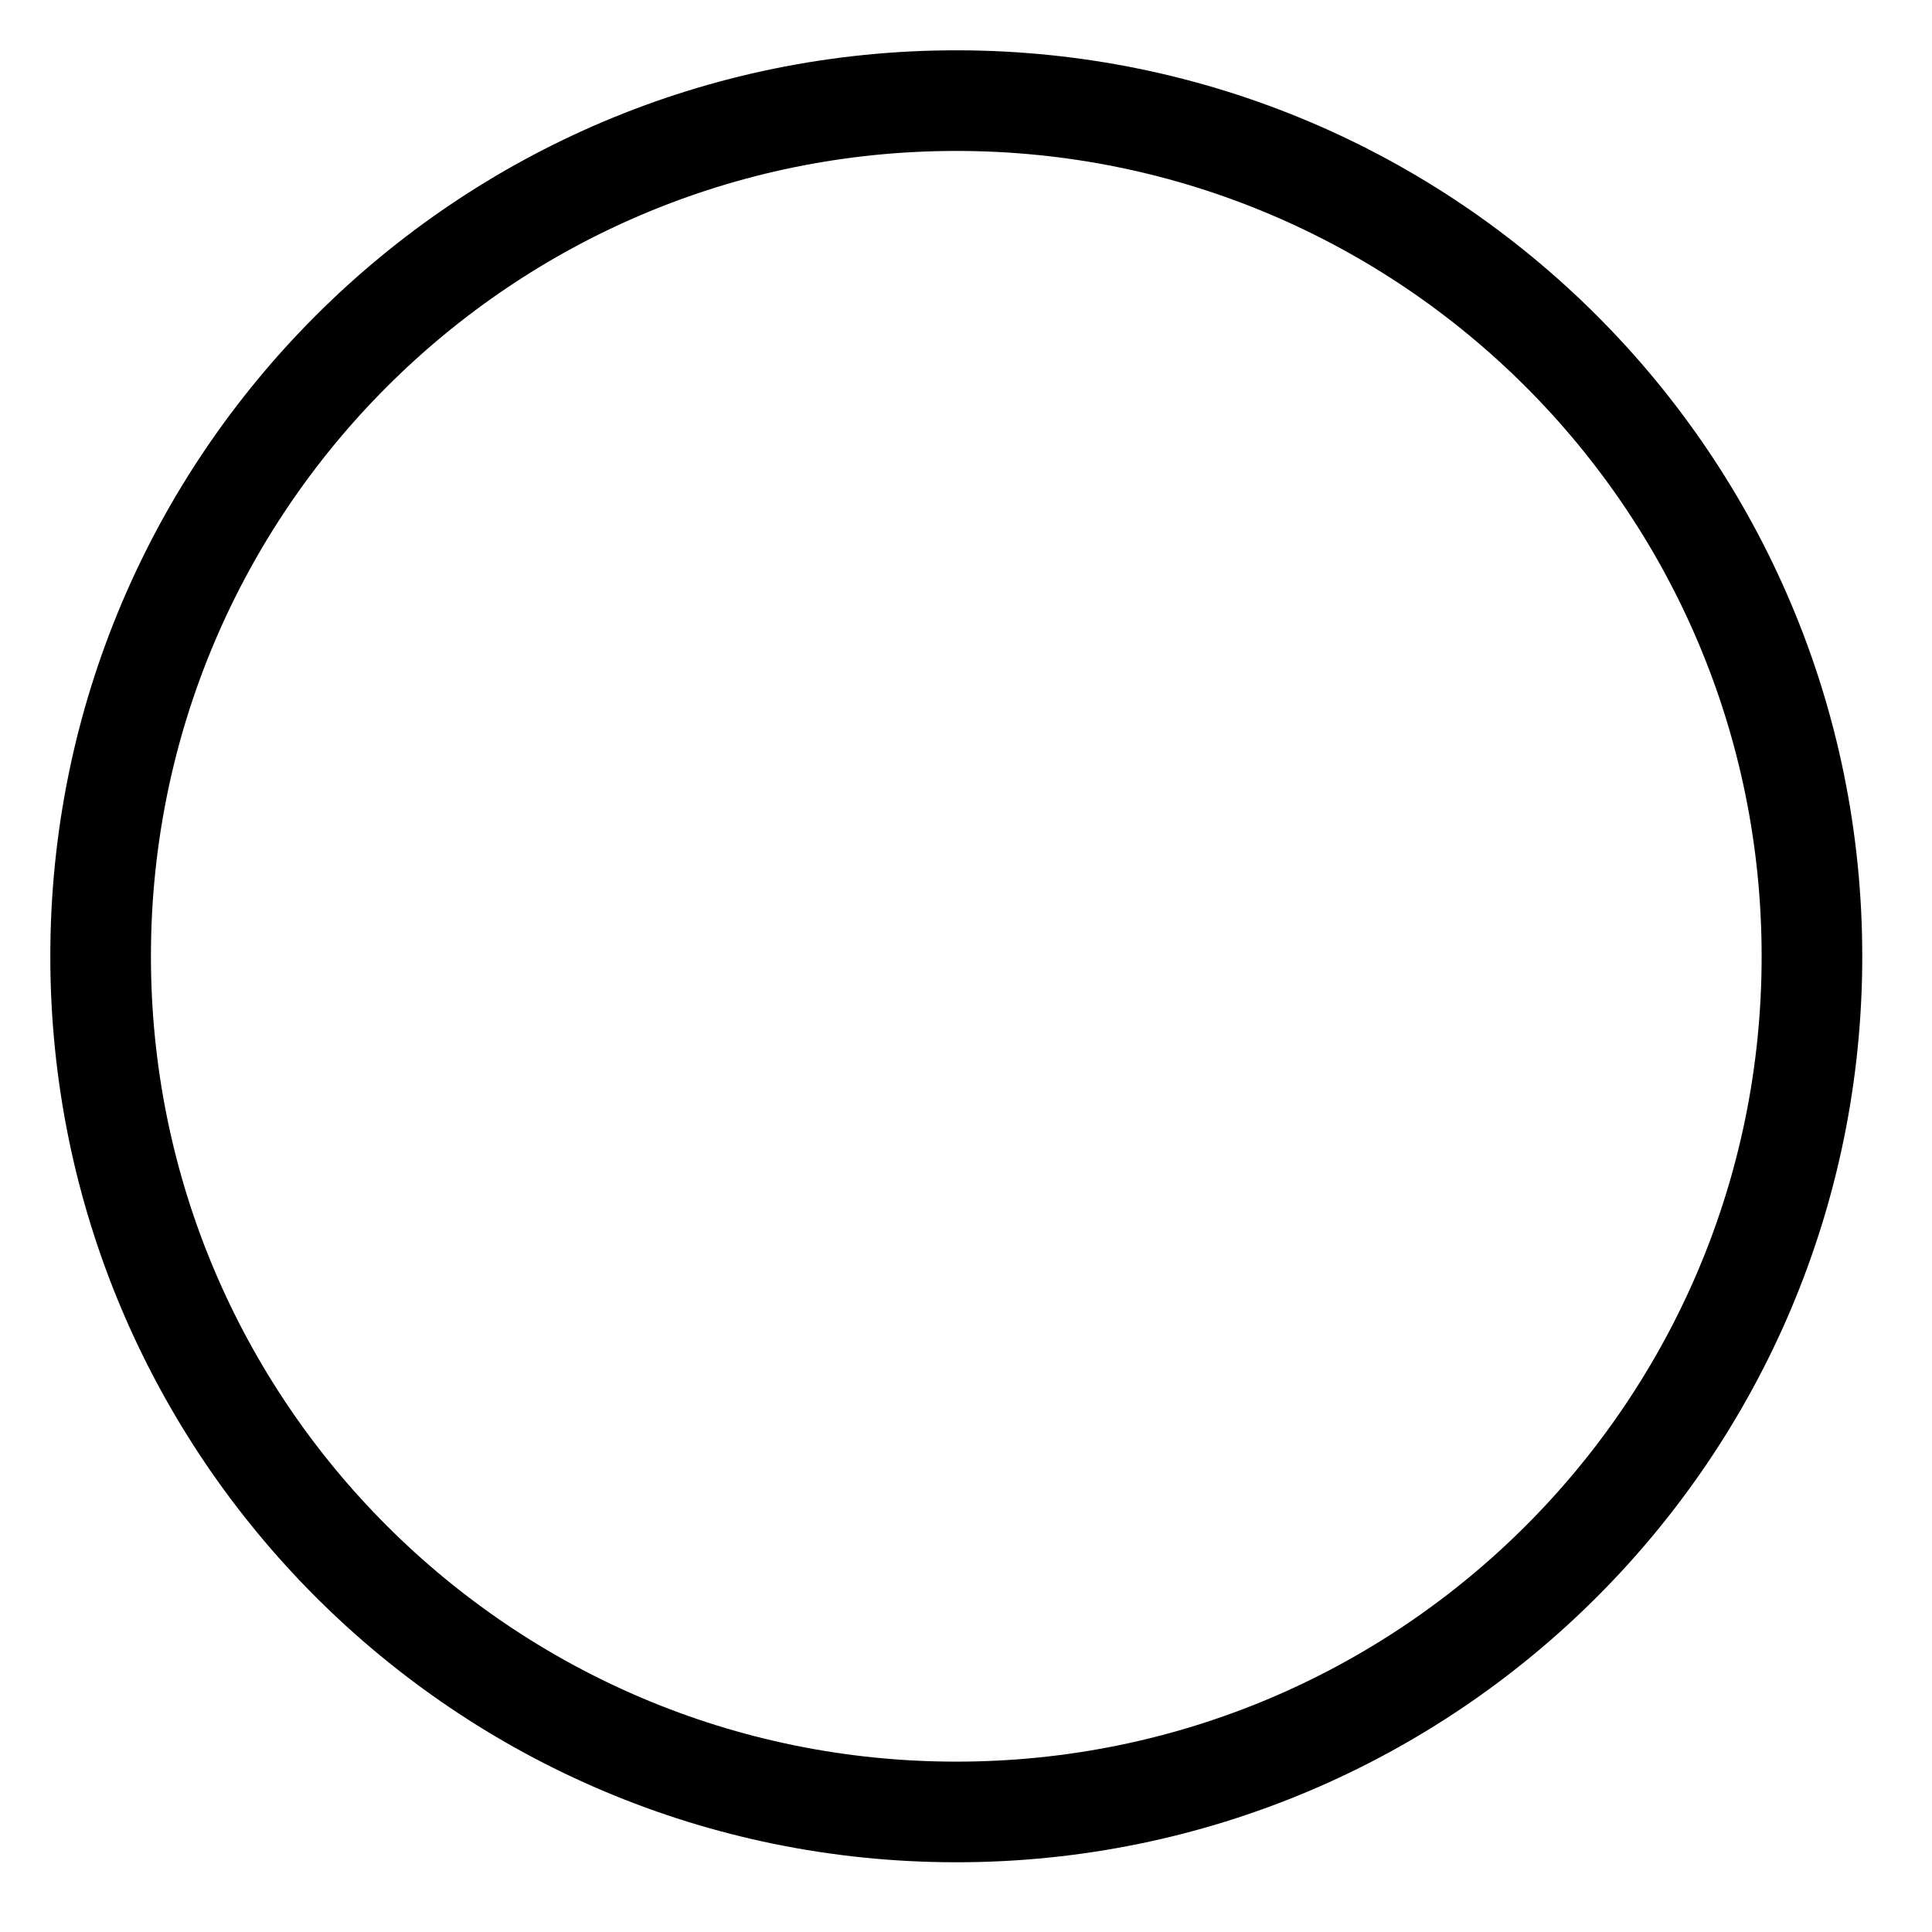
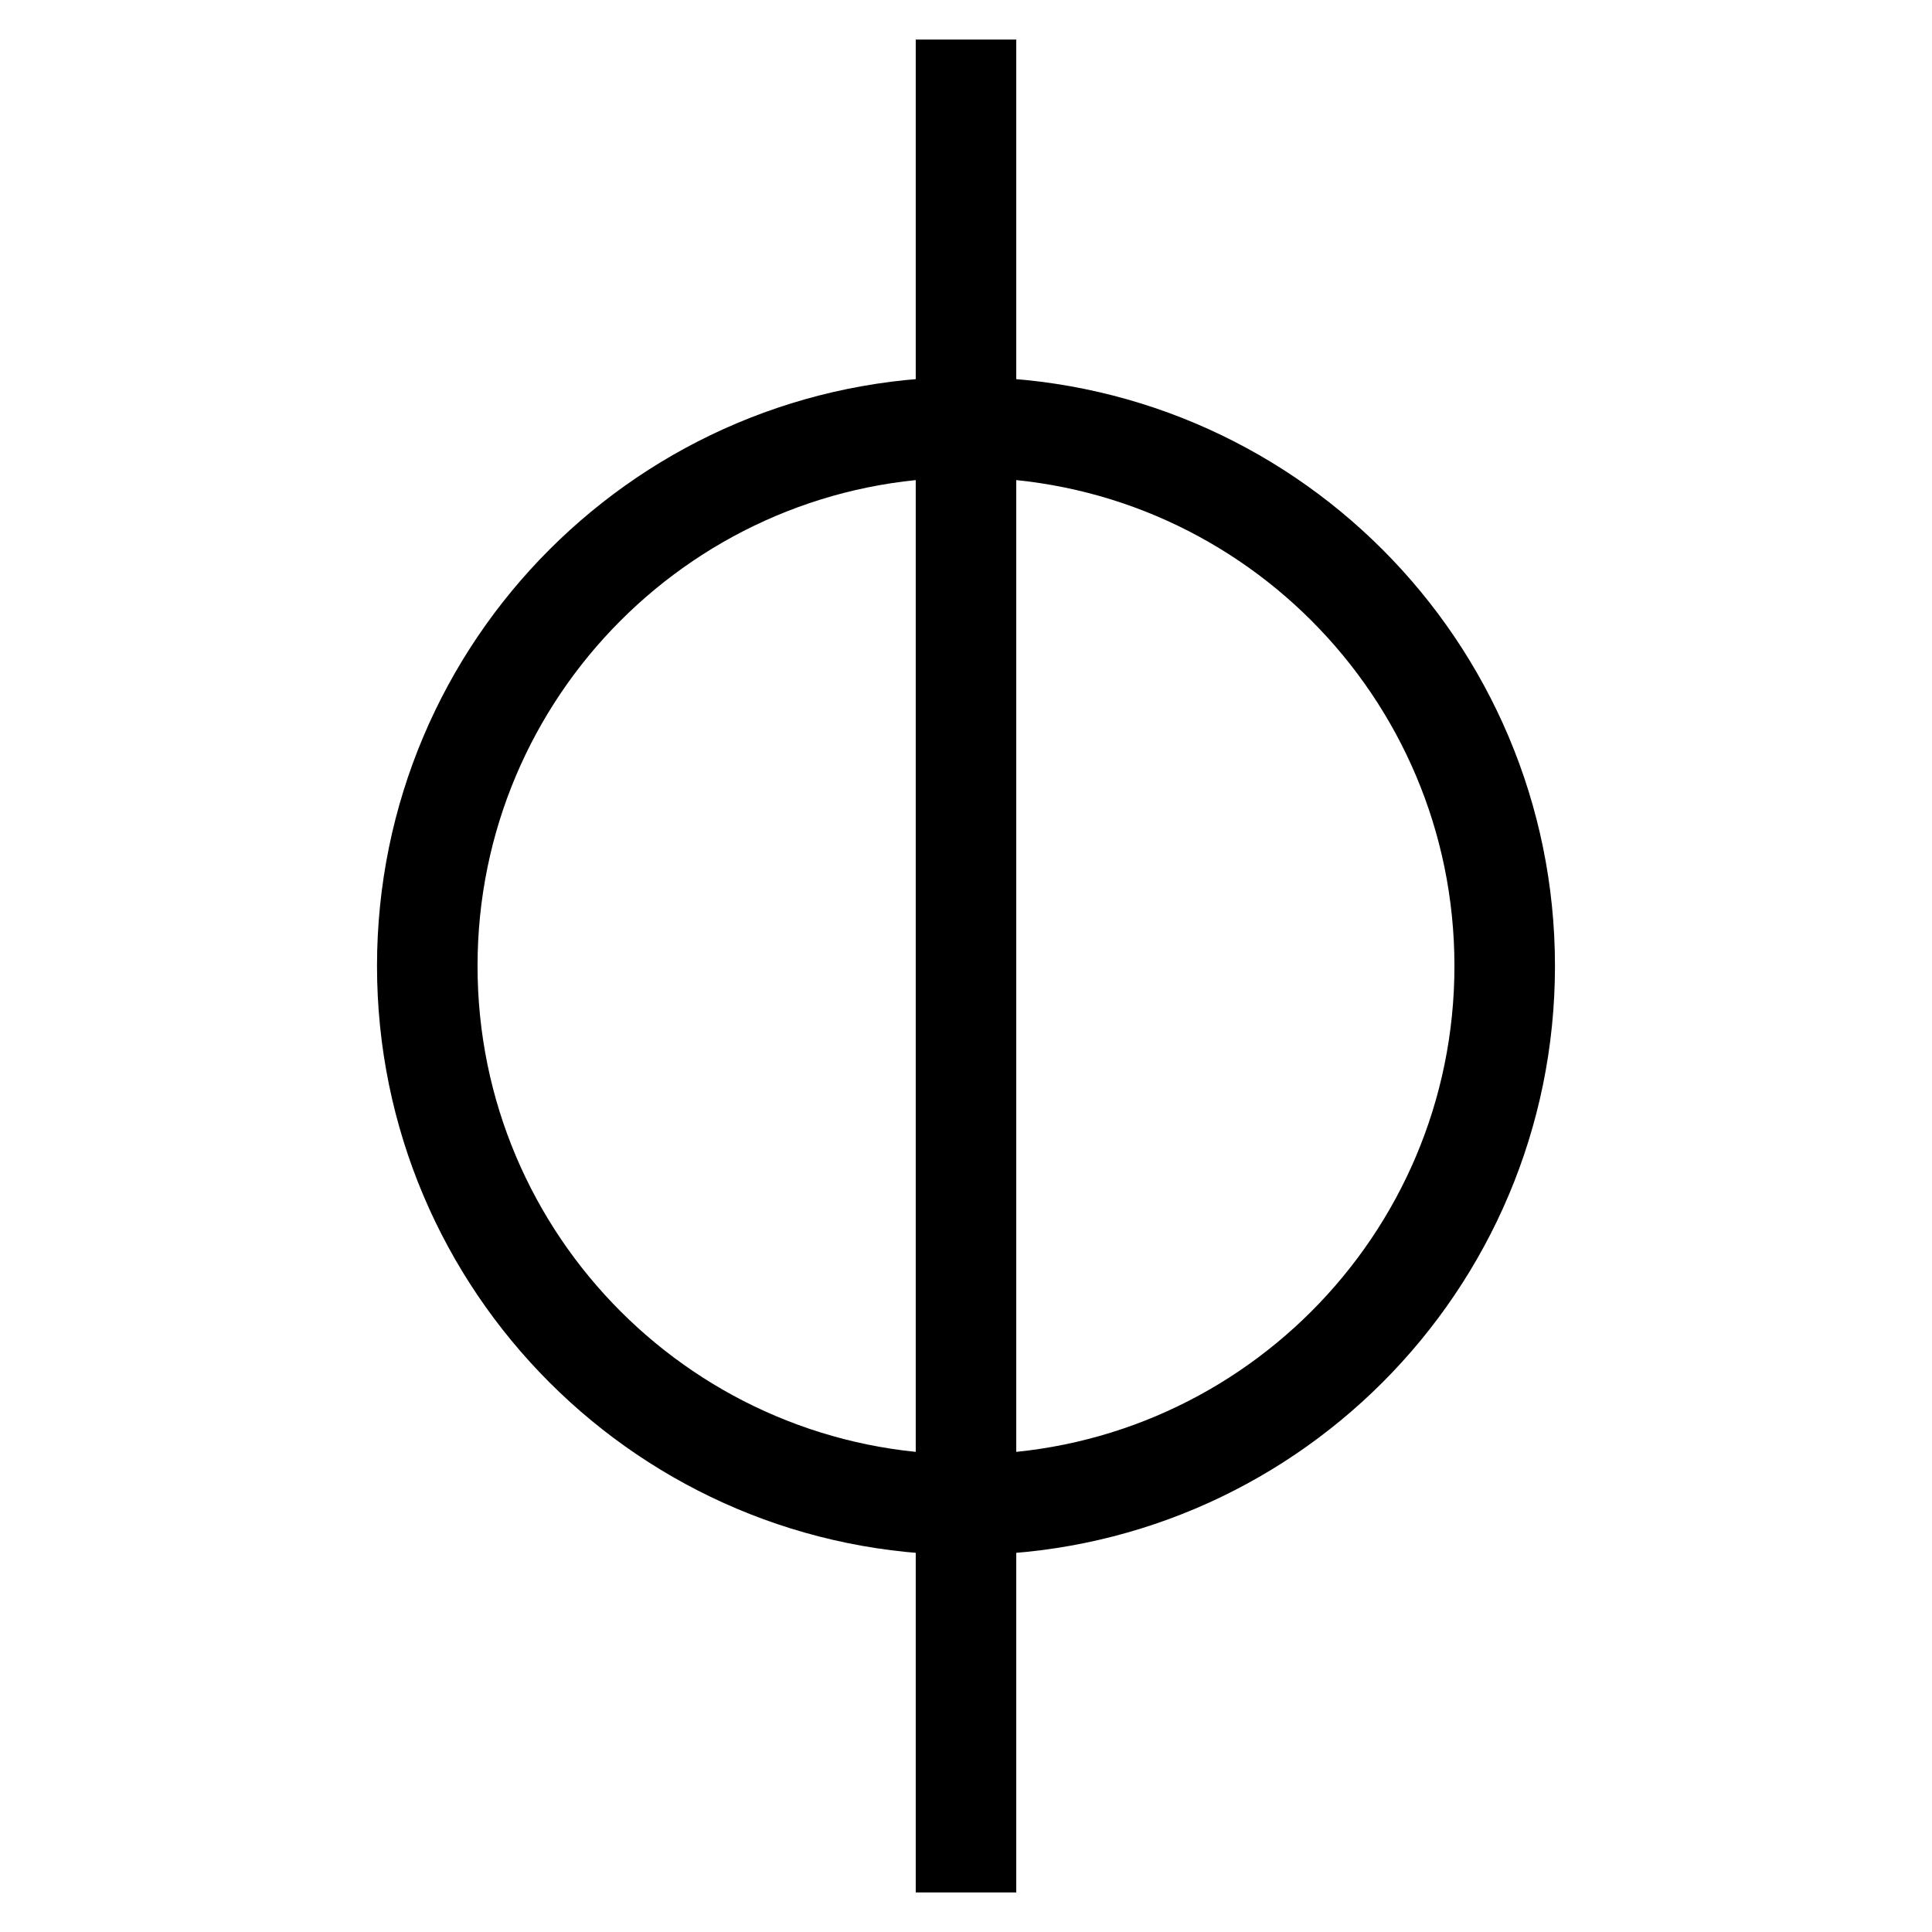
<svg xmlns="http://www.w3.org/2000/svg" width="21pt" height="21pt" viewBox="0 0 21 21" version="1.1">
-   <g id="surface0">
-     <path style="fill:none;stroke-width:1;stroke-linecap:round;stroke-linejoin:round;stroke:rgb(0%,0%,0%);stroke-opacity:1;stroke-miterlimit:3;" d="M 17.007 10.504 C 17.007 5.807 13.2 2 8.504 2 C 3.807 2 0 5.807 0 10.504 C 0 15.2 3.807 19.007 8.504 19.007 C 13.2 19.007 17.007 15.2 17.007 10.504 Z M 17.007 10.504 " transform="matrix(1.093748,0,0,1.093748,1.093748,-1.093748)" />
+   <g id="surface1">
+     <path style="fill:none;stroke-width:1.587;stroke-linecap:round;stroke-linejoin:round;stroke:rgb(0%,0%,0%);stroke-opacity:1;stroke-miterlimit:3;" d="M 17.008 10.504 C 17.008 5.807 13.201 2 8.504 2 C 3.807 2 0 5.807 0 10.504 C 0 15.201 3.807 19.008 8.504 19.008 C 13.201 19.008 17.008 15.201 17.008 10.504 Z M 17.008 10.504 " transform="matrix(0.688569,0,0,0.688569,4.64428,3.267142)" />
+     <path style="fill:none;stroke-width:1.873;stroke-linecap:butt;stroke-linejoin:round;stroke:rgb(0%,0%,0%);stroke-opacity:1;stroke-miterlimit:3;" d="M 18 0.737 L 18 35.263 " transform="matrix(0.583333,0,0,0.583333,0,0)" />
  </g>
</svg>
